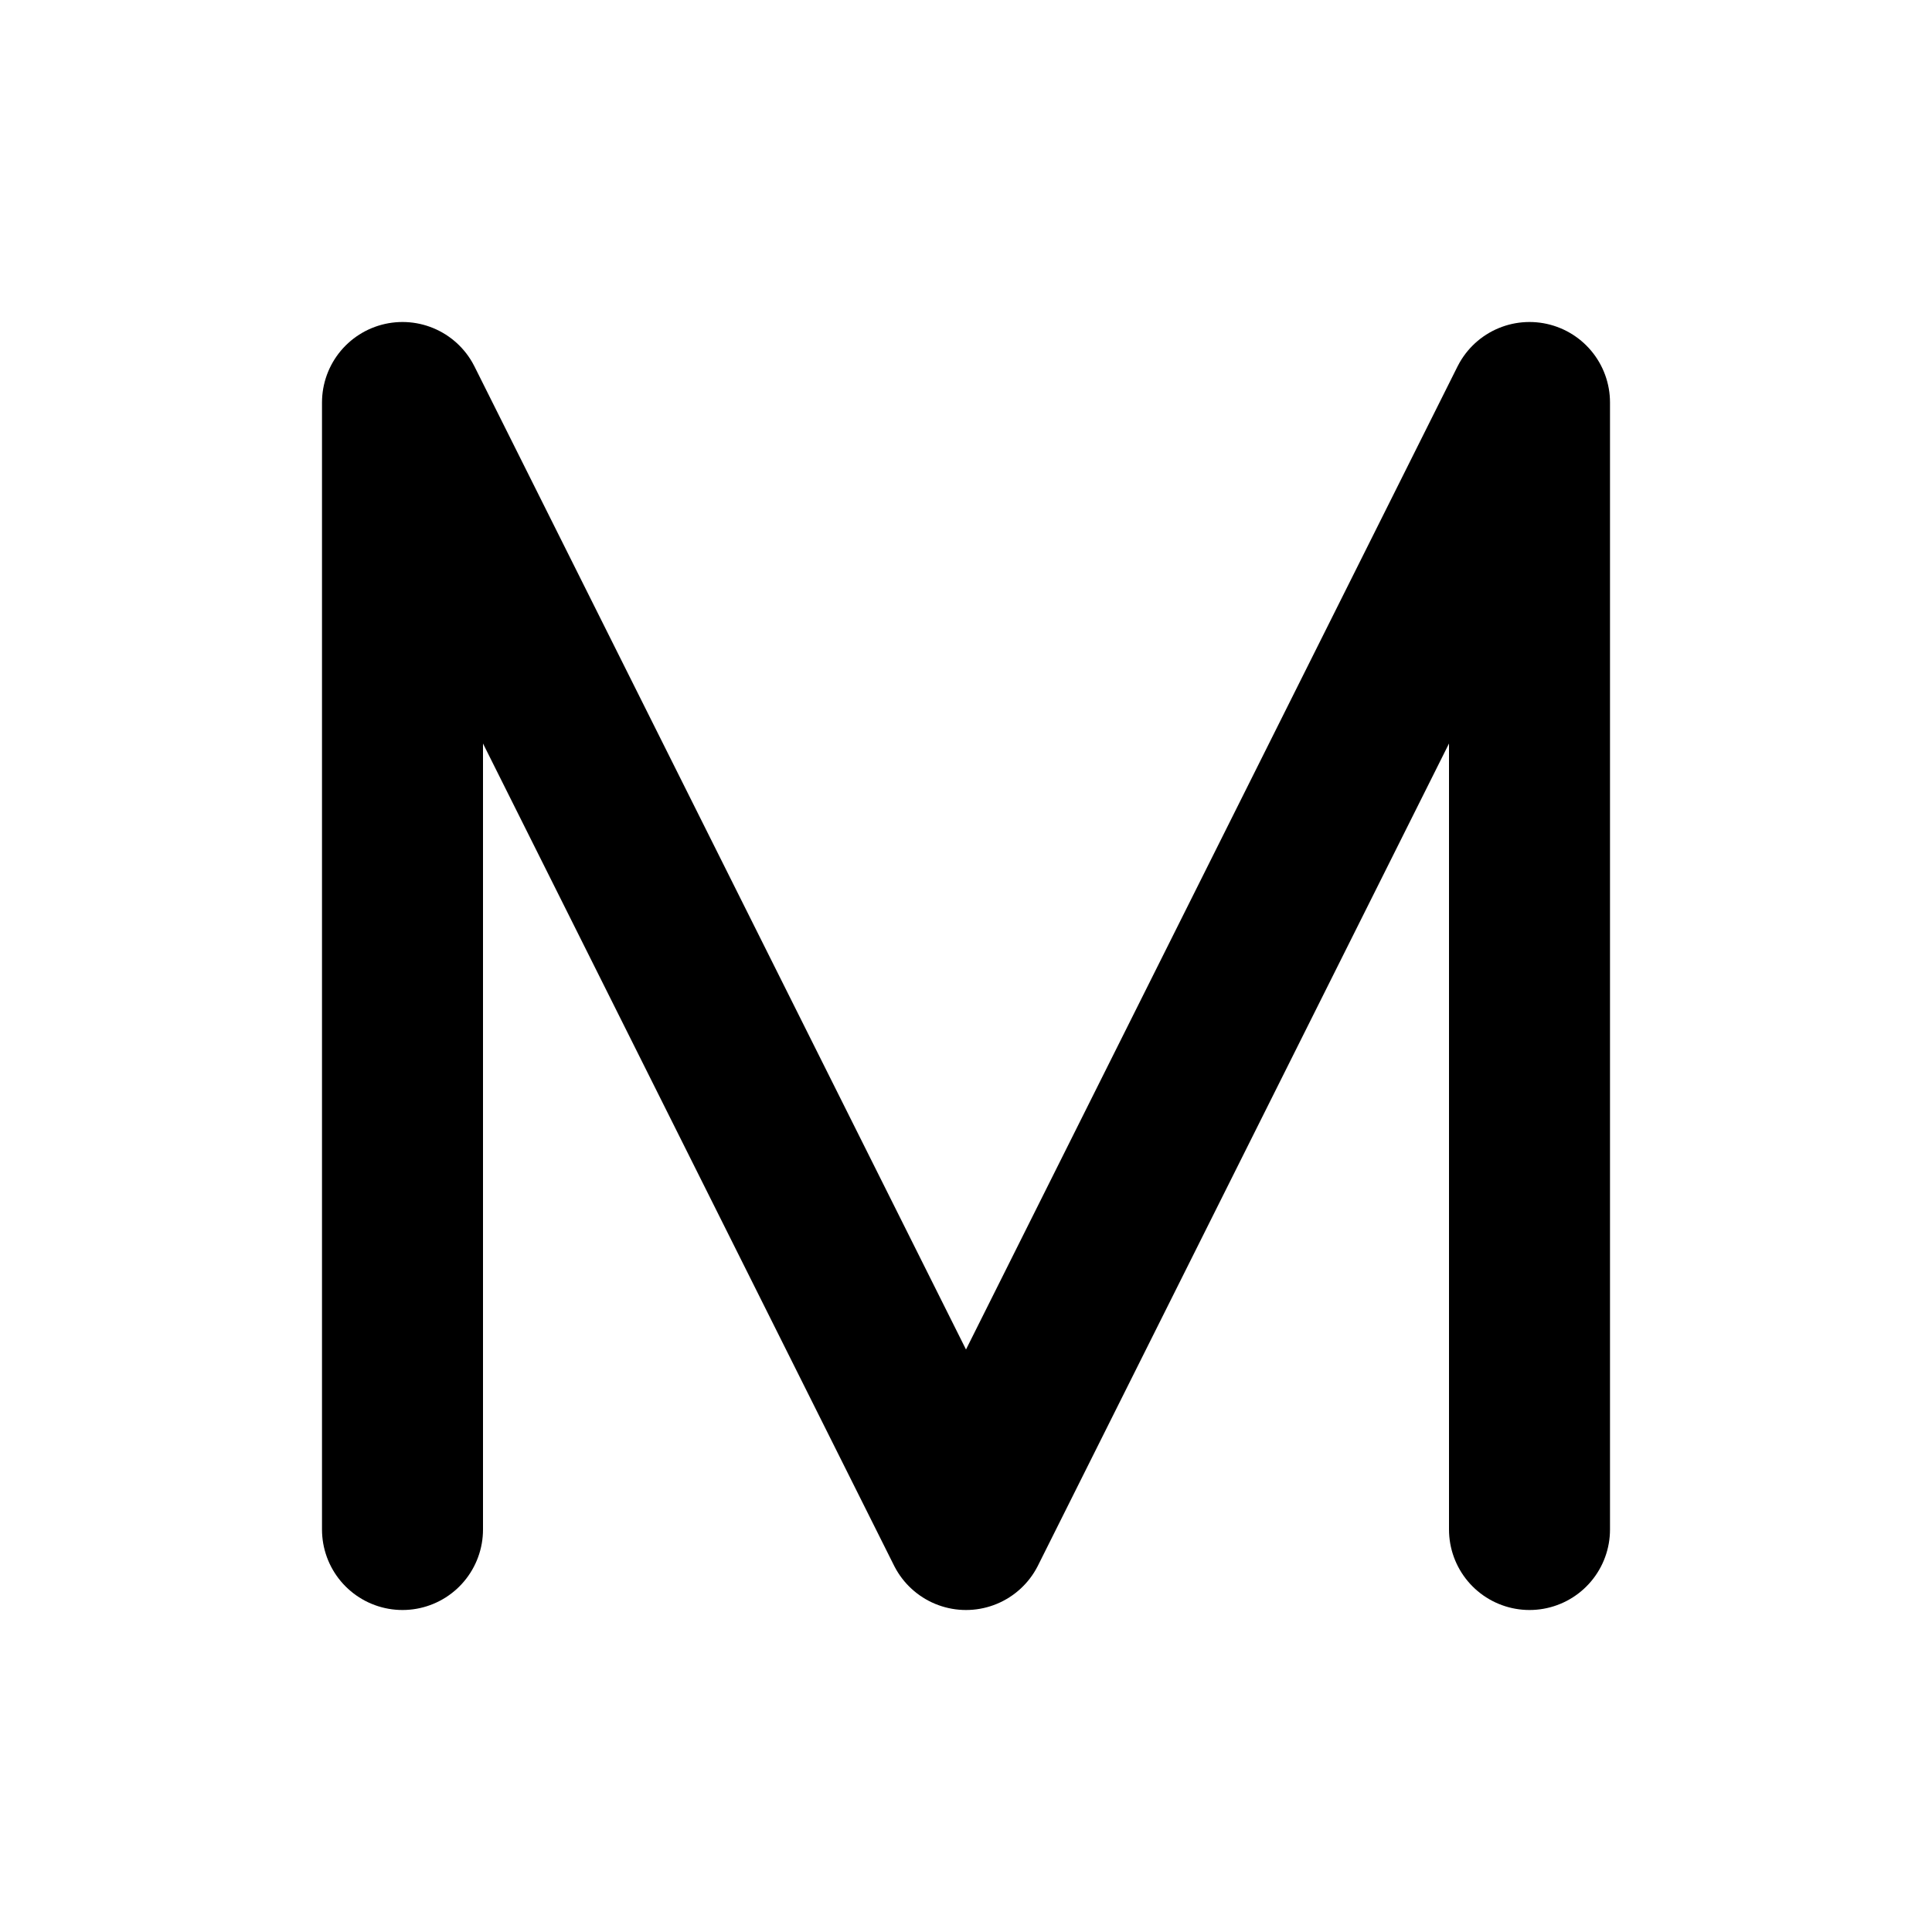
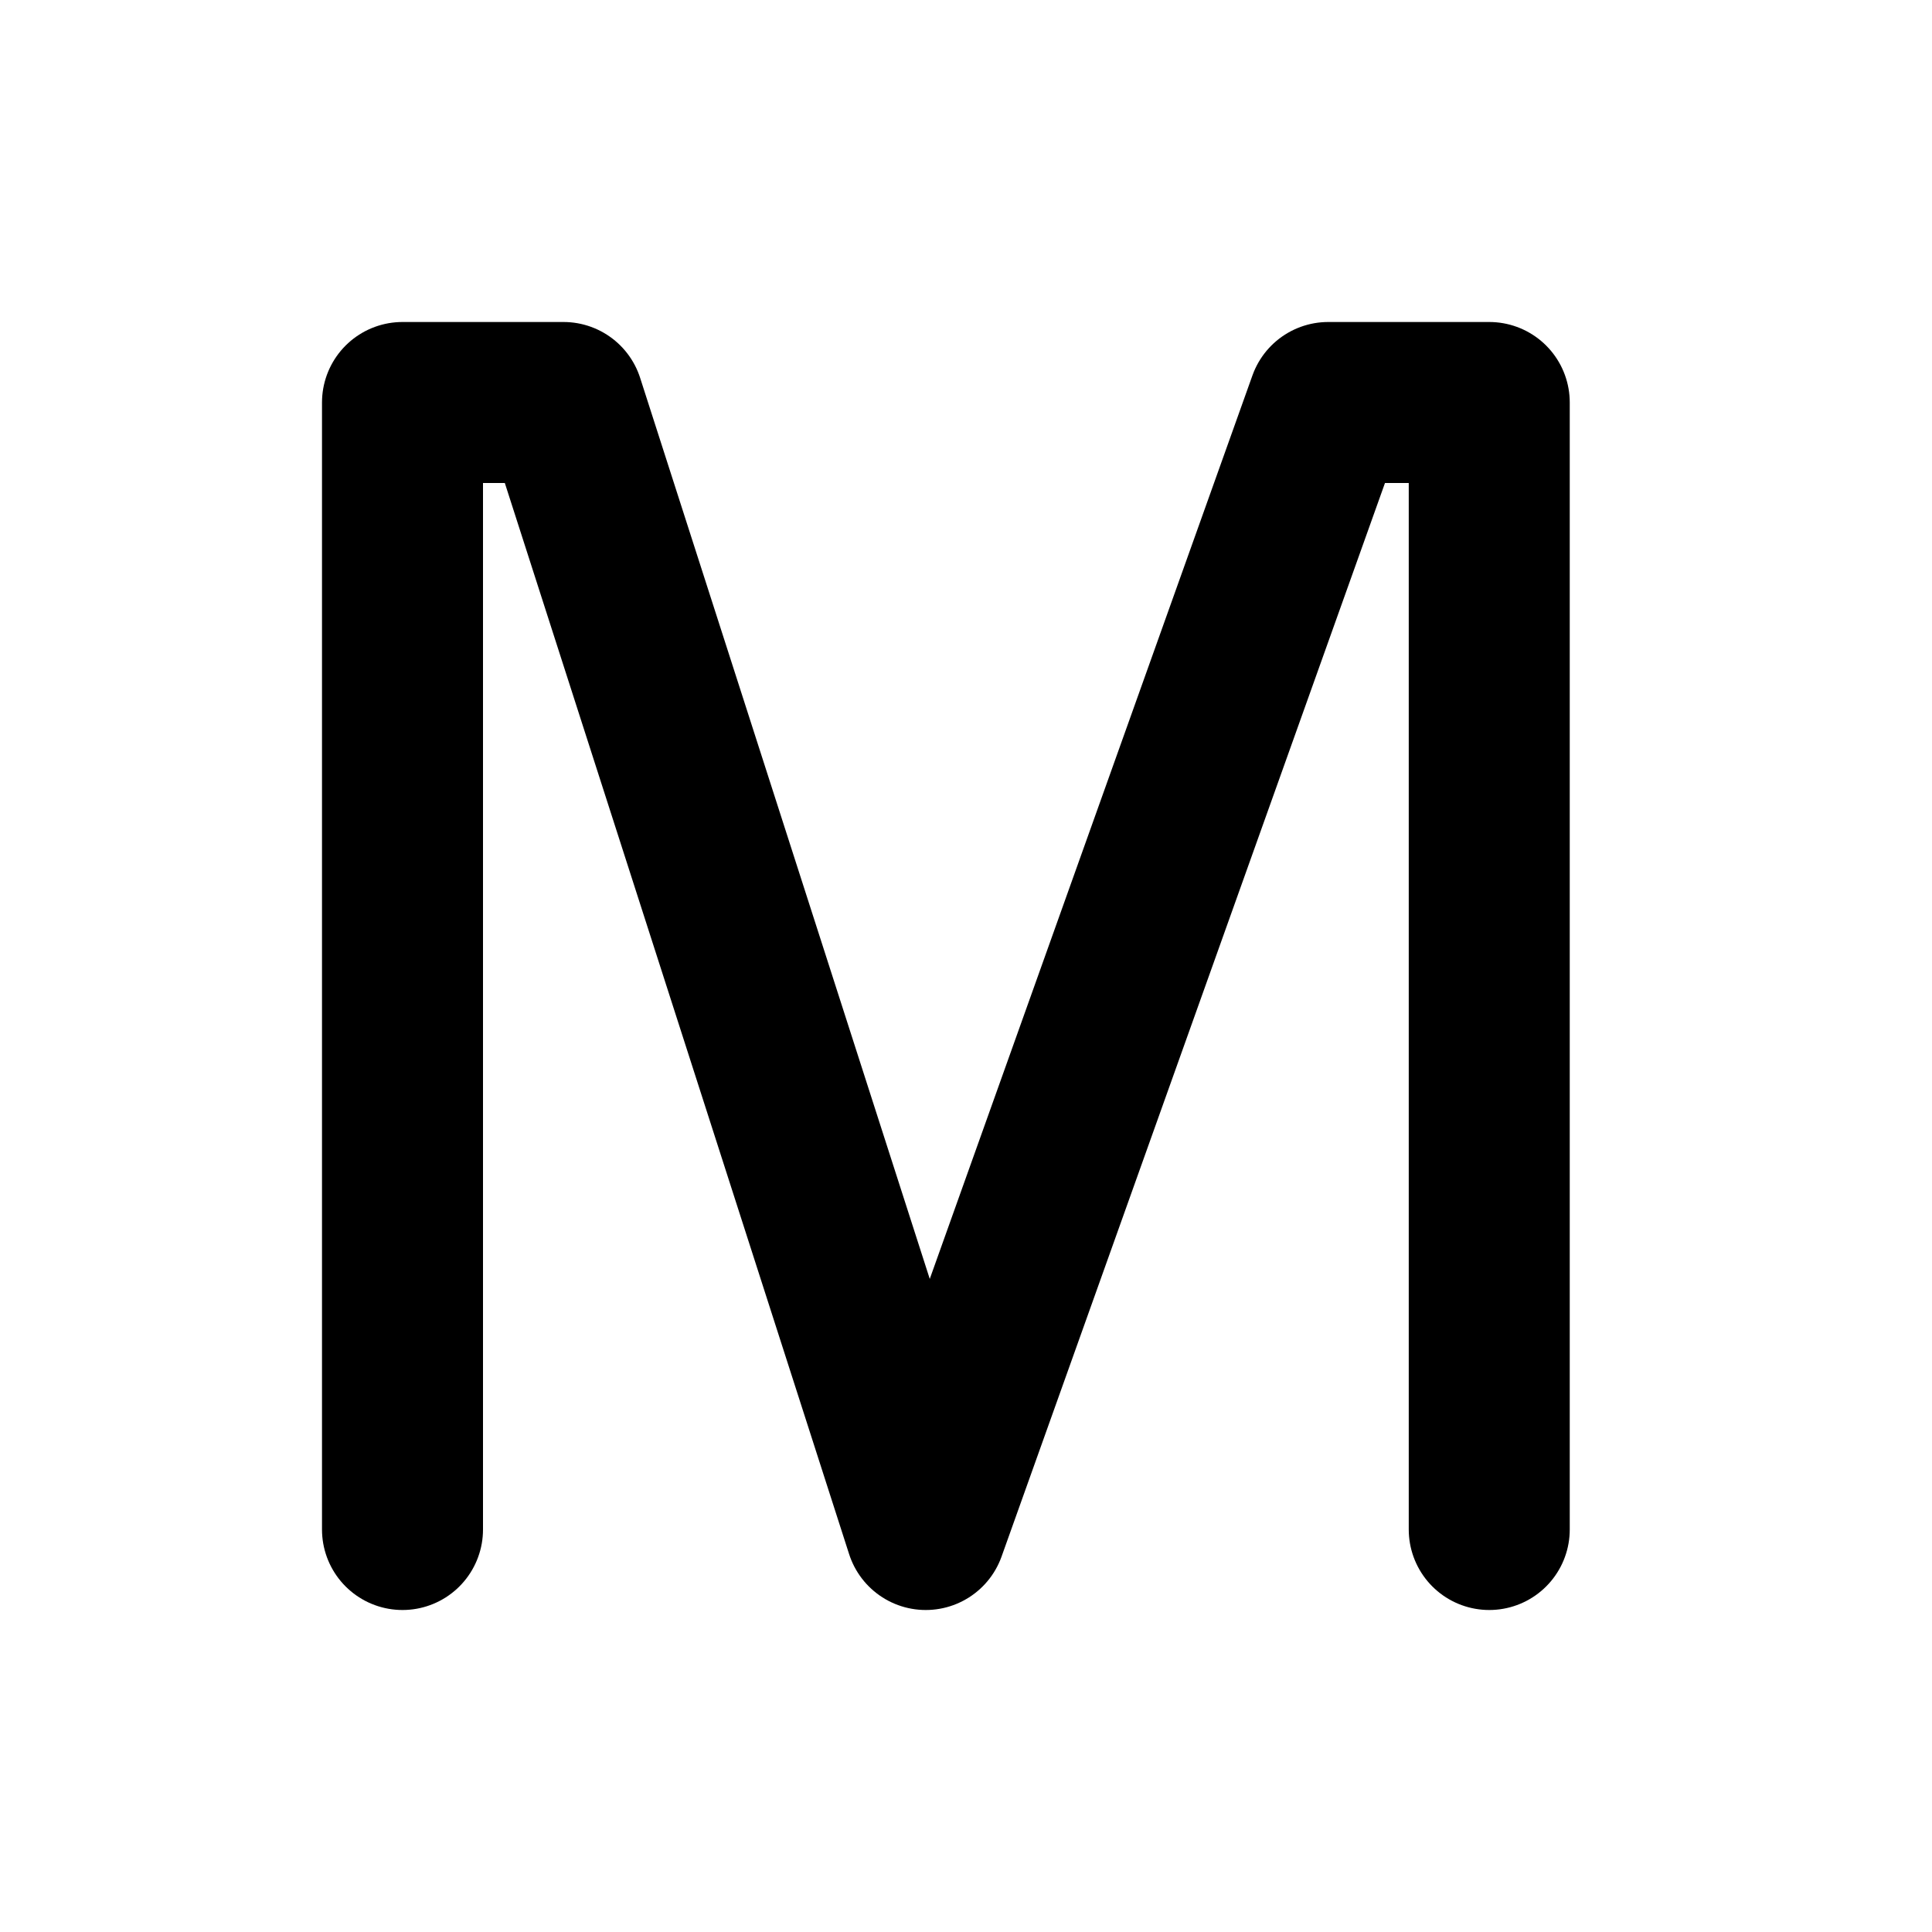
<svg xmlns="http://www.w3.org/2000/svg" width="24" height="24" viewBox="0 0 24 24">
  <g fill="none" stroke-linecap="round" stroke-linejoin="round" stroke-width="2" stroke="currentColor">
-     <path d="M5 19V5L12 19L19 5V19" stroke-dasharray="60">
-       <animate attributeName="stroke-dashoffset" dur="0.5s" fill="freeze" values="60;0" />
+     <path d="M5 19V5H7L11.5 19L16.5 5H18.5V19" stroke-dasharray="62">
+       <animate attributeName="stroke-dashoffset" dur="0.5s" fill="freeze" values="62;0" />
    </path>
-     <path d="M3 5H7M17 5H21" stroke-dasharray="5" stroke-dashoffset="5">
+     <path d="M3 5H7M16.5 5H21" stroke-dasharray="5" stroke-dashoffset="5">
      <animate attributeName="stroke-dashoffset" begin="0.5s" dur="0.15s" fill="freeze" to="0" />
    </path>
-     <path d="M3 19H7M17 19H21" stroke-dasharray="5" stroke-dashoffset="5">
+     <path d="M3 19H7M15 19H21" stroke-dasharray="7" stroke-dashoffset="7">
      <animate attributeName="stroke-dashoffset" begin="0.65s" dur="0.15s" fill="freeze" to="0" />
    </path>
  </g>
</svg>
